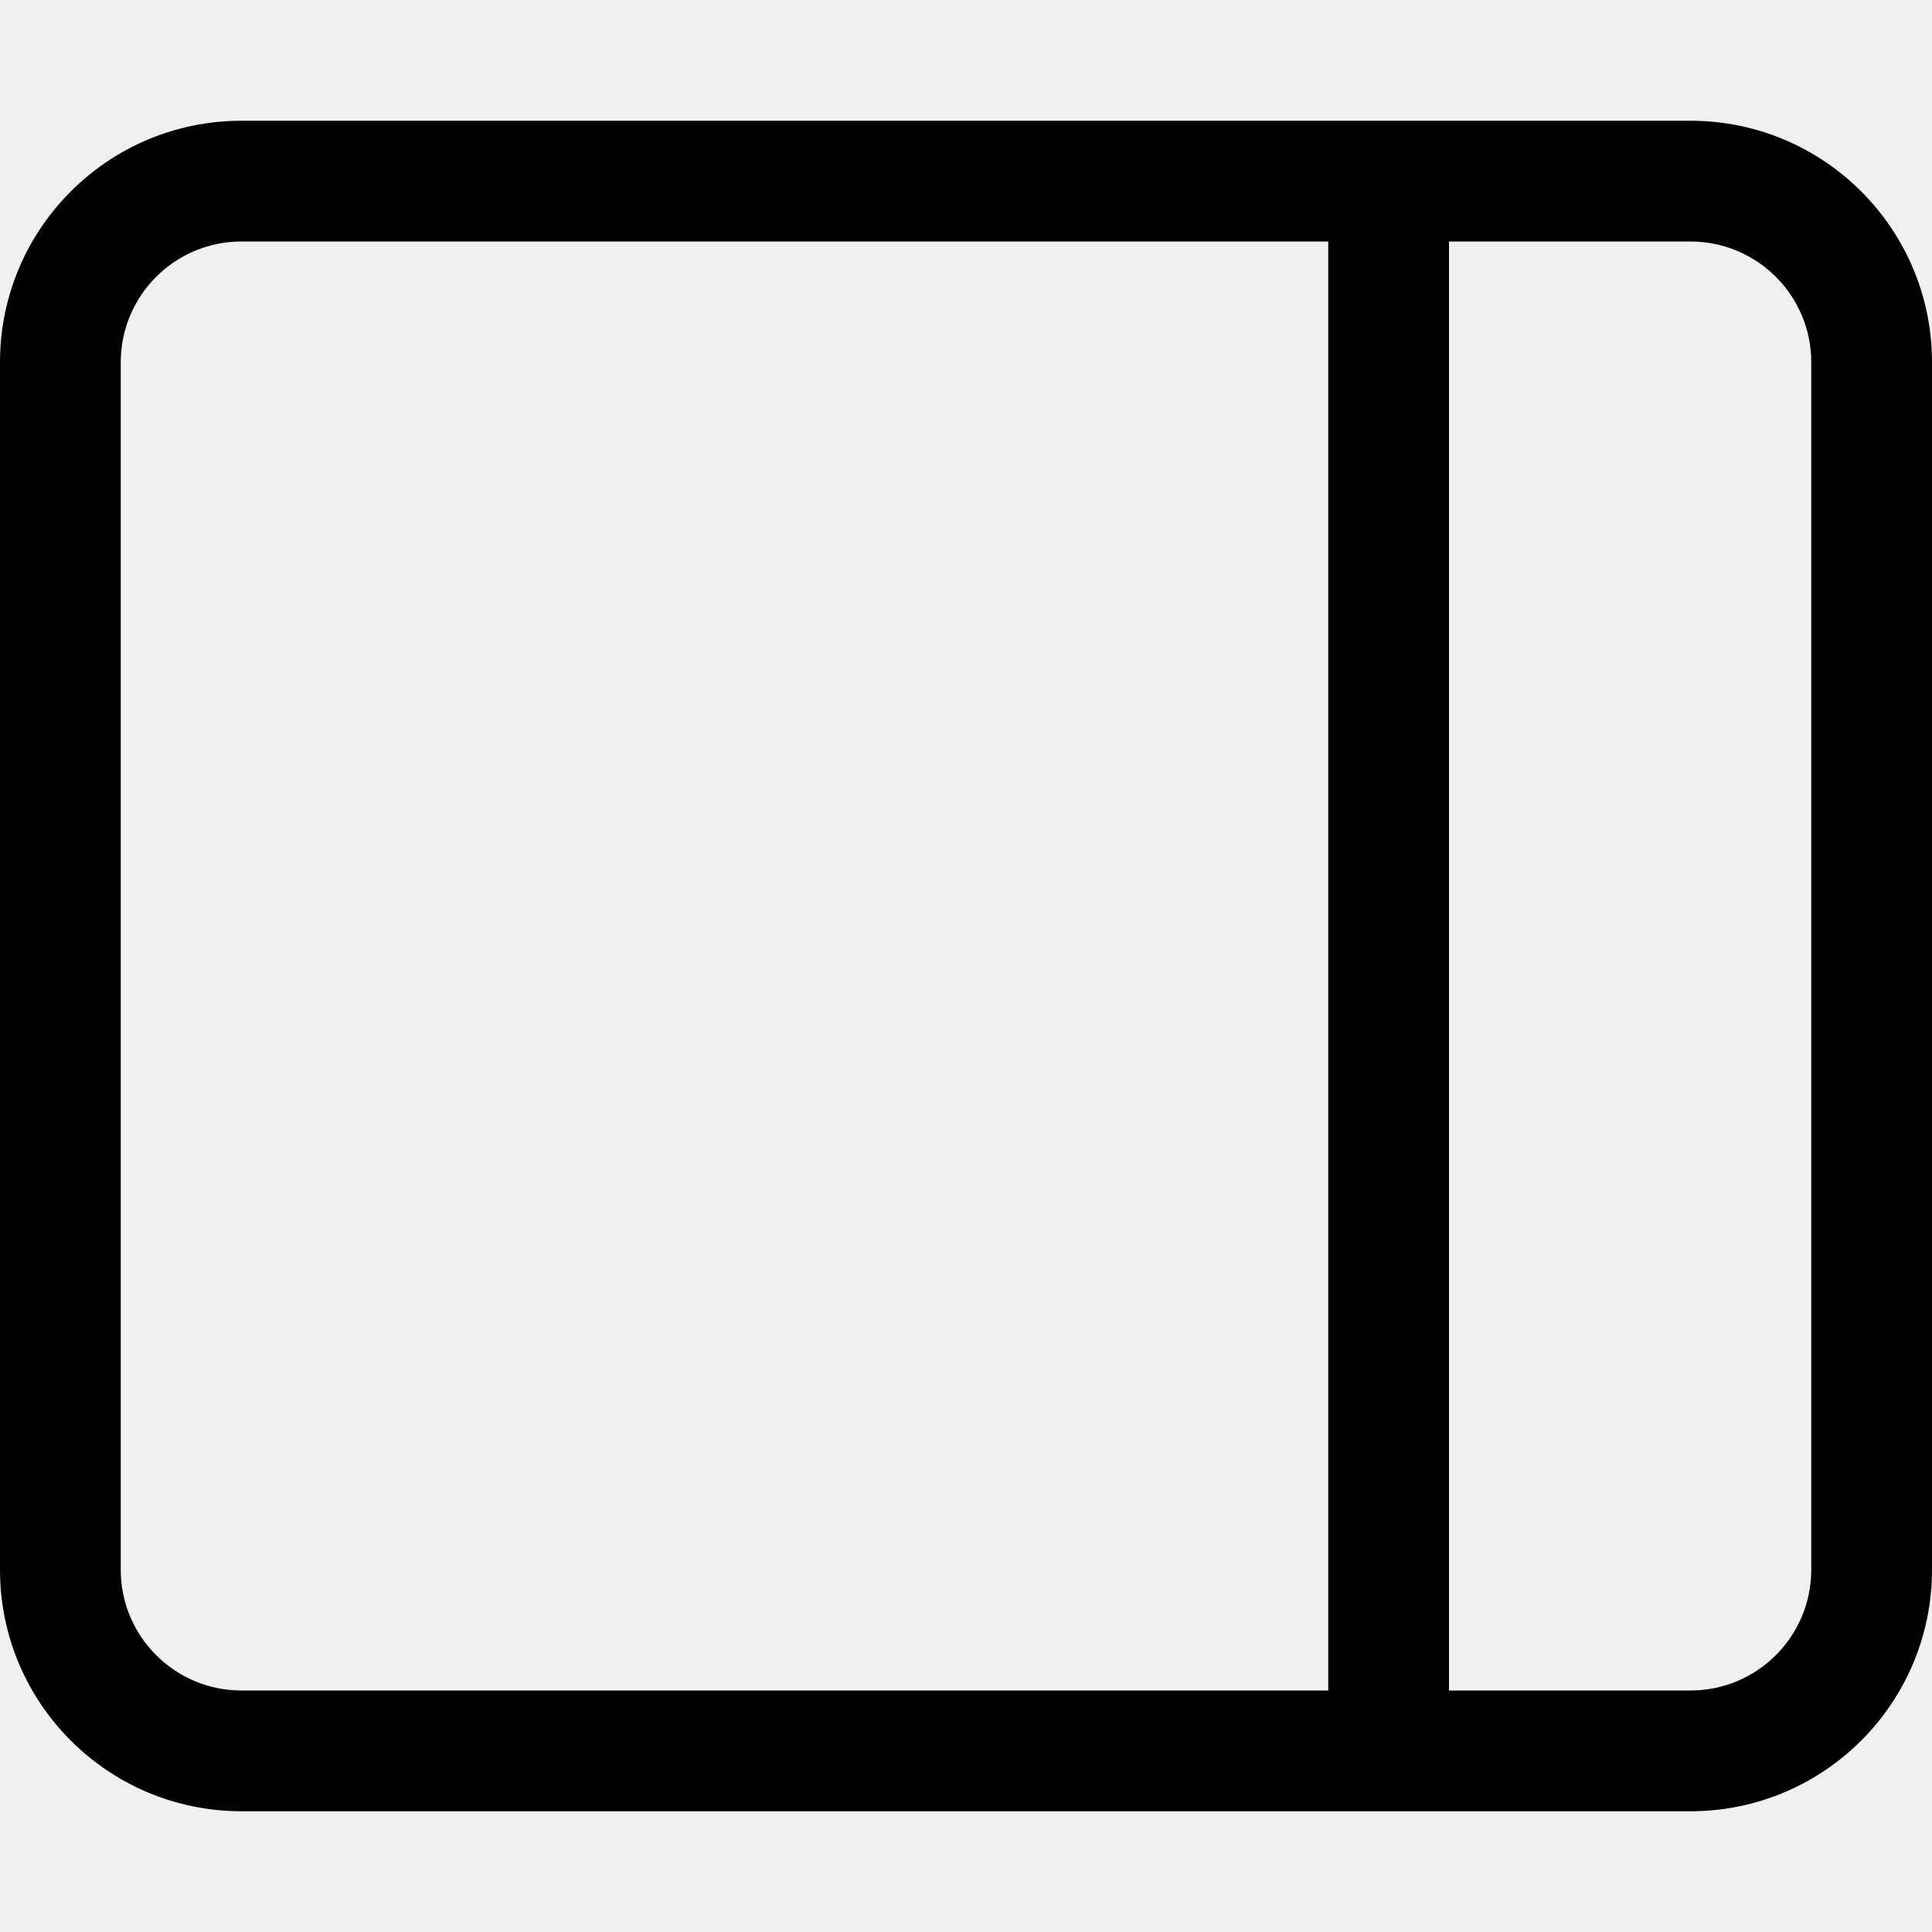
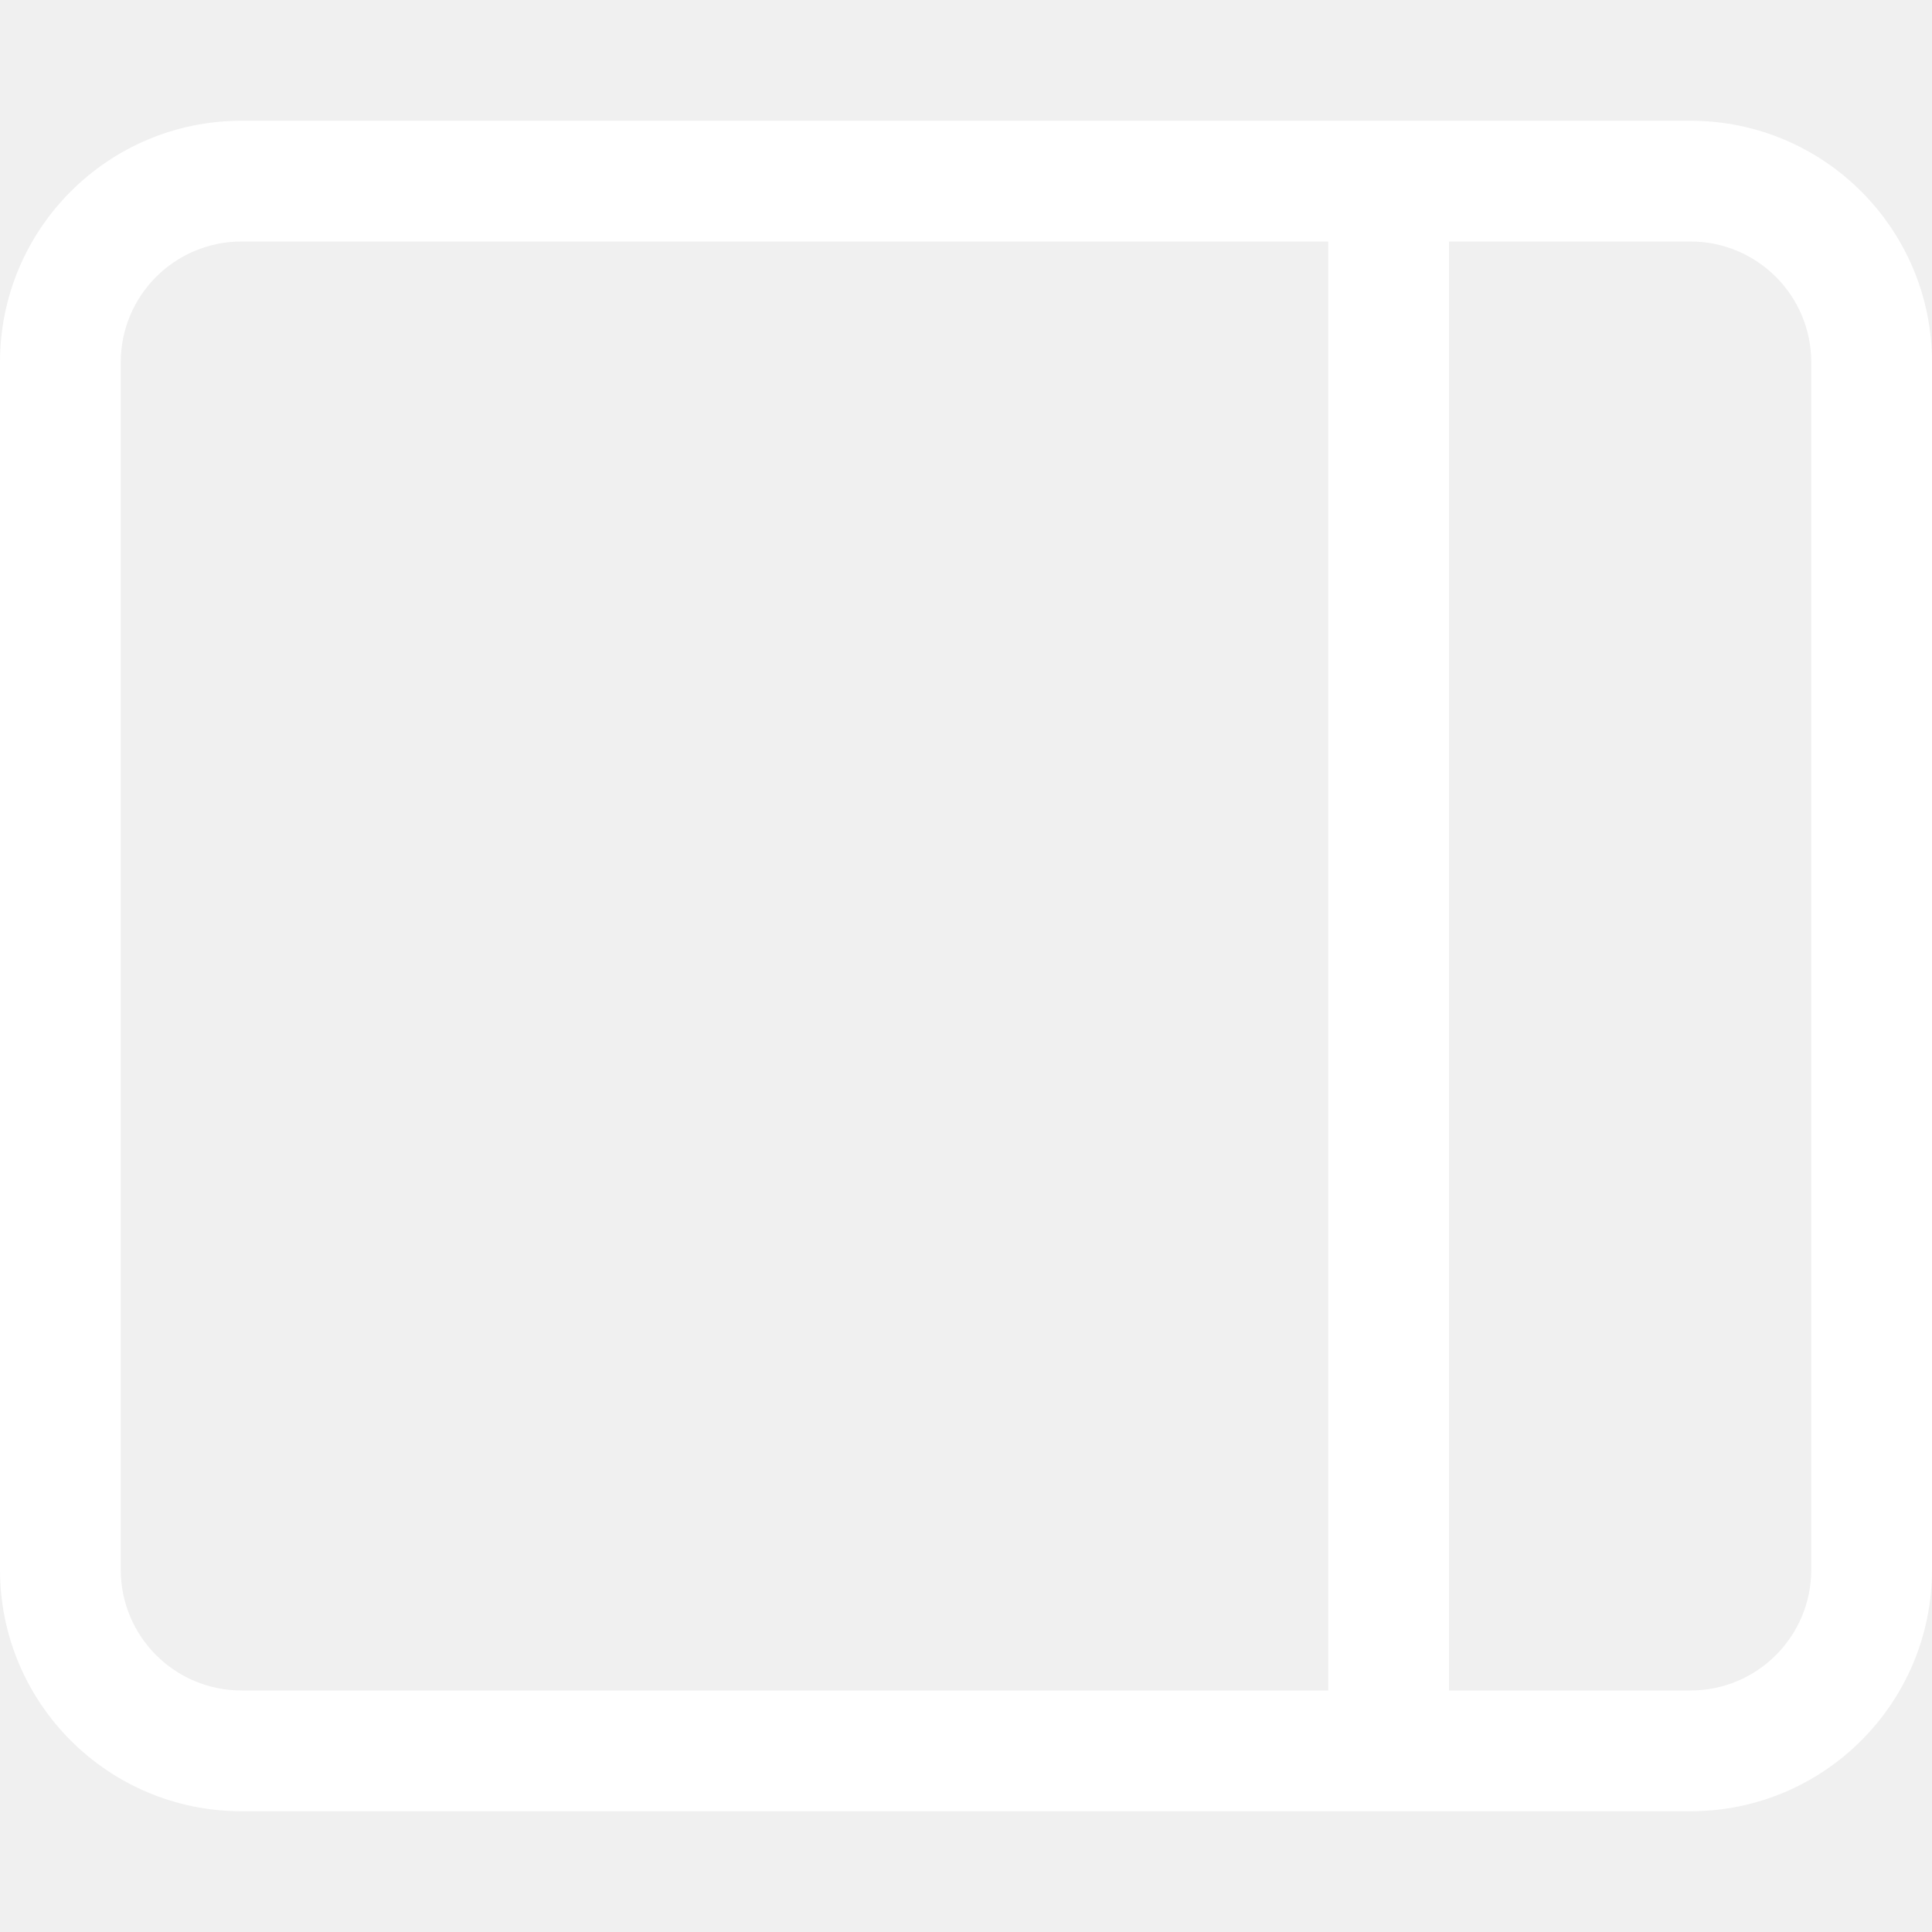
- <svg xmlns="http://www.w3.org/2000/svg" width="16" height="16" fill="currentColor" class="bi bi-layout-sidebar-reverse" viewBox="0 0 16 16">
-   <path d="M16 3a2 2 0 0 0-2-2H2a2 2 0 0 0-2 2v10a2 2 0 0 0 2 2h12a2 2 0 0 0 2-2zm-5-1v12H2a1 1 0 0 1-1-1V3a1 1 0 0 1 1-1zm1 0h2a1 1 0 0 1 1 1v10a1 1 0 0 1-1 1h-2z" />
+ <svg xmlns="http://www.w3.org/2000/svg" width="16" height="16" fill="currentColor" class="bi bi-layout-sidebar-reverse" viewBox="0 0 16 16" version="1.1" id="svg8943">
+   <defs id="defs8947" />
+   <path d="M16 3a2 2 0 0 0-2-2H2a2 2 0 0 0-2 2v10a2 2 0 0 0 2 2h12a2 2 0 0 0 2-2zm-5-1v12H2a1 1 0 0 1-1-1V3a1 1 0 0 1 1-1zm1 0h2a1 1 0 0 1 1 1v10a1 1 0 0 1-1 1h-2z" id="path8941" style="fill:#ffffff;fill-opacity:1" />
</svg>
